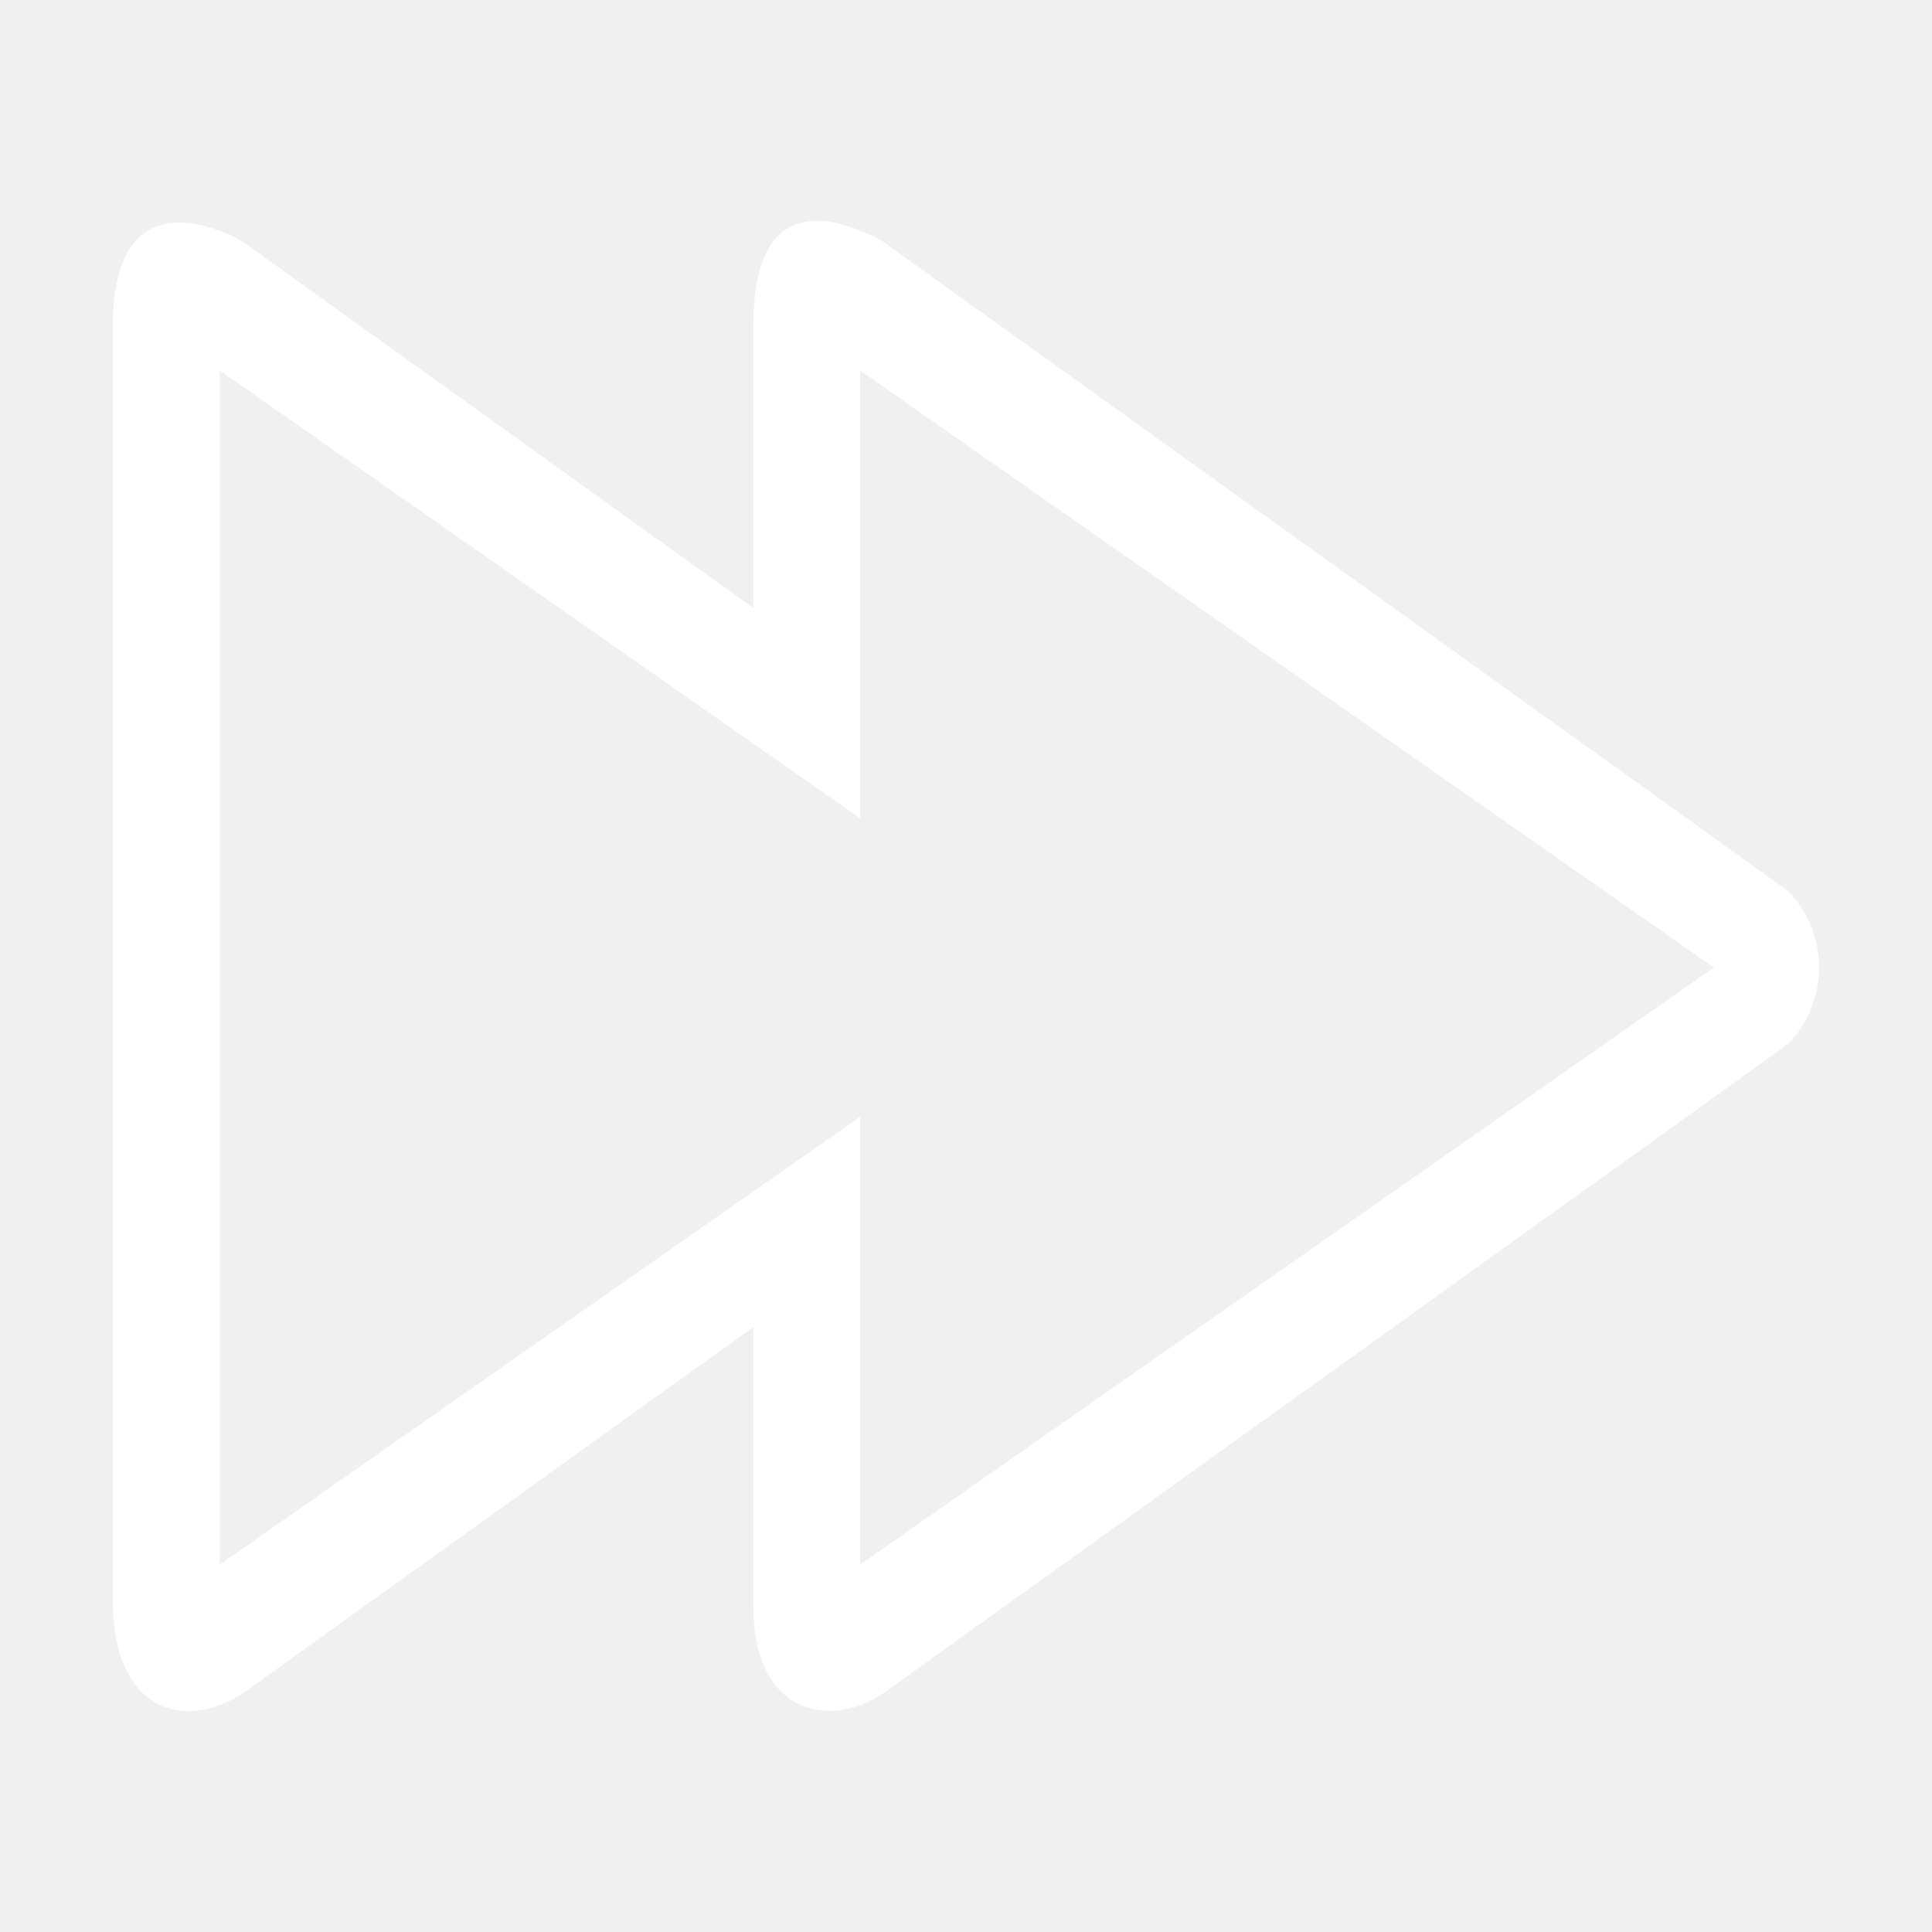
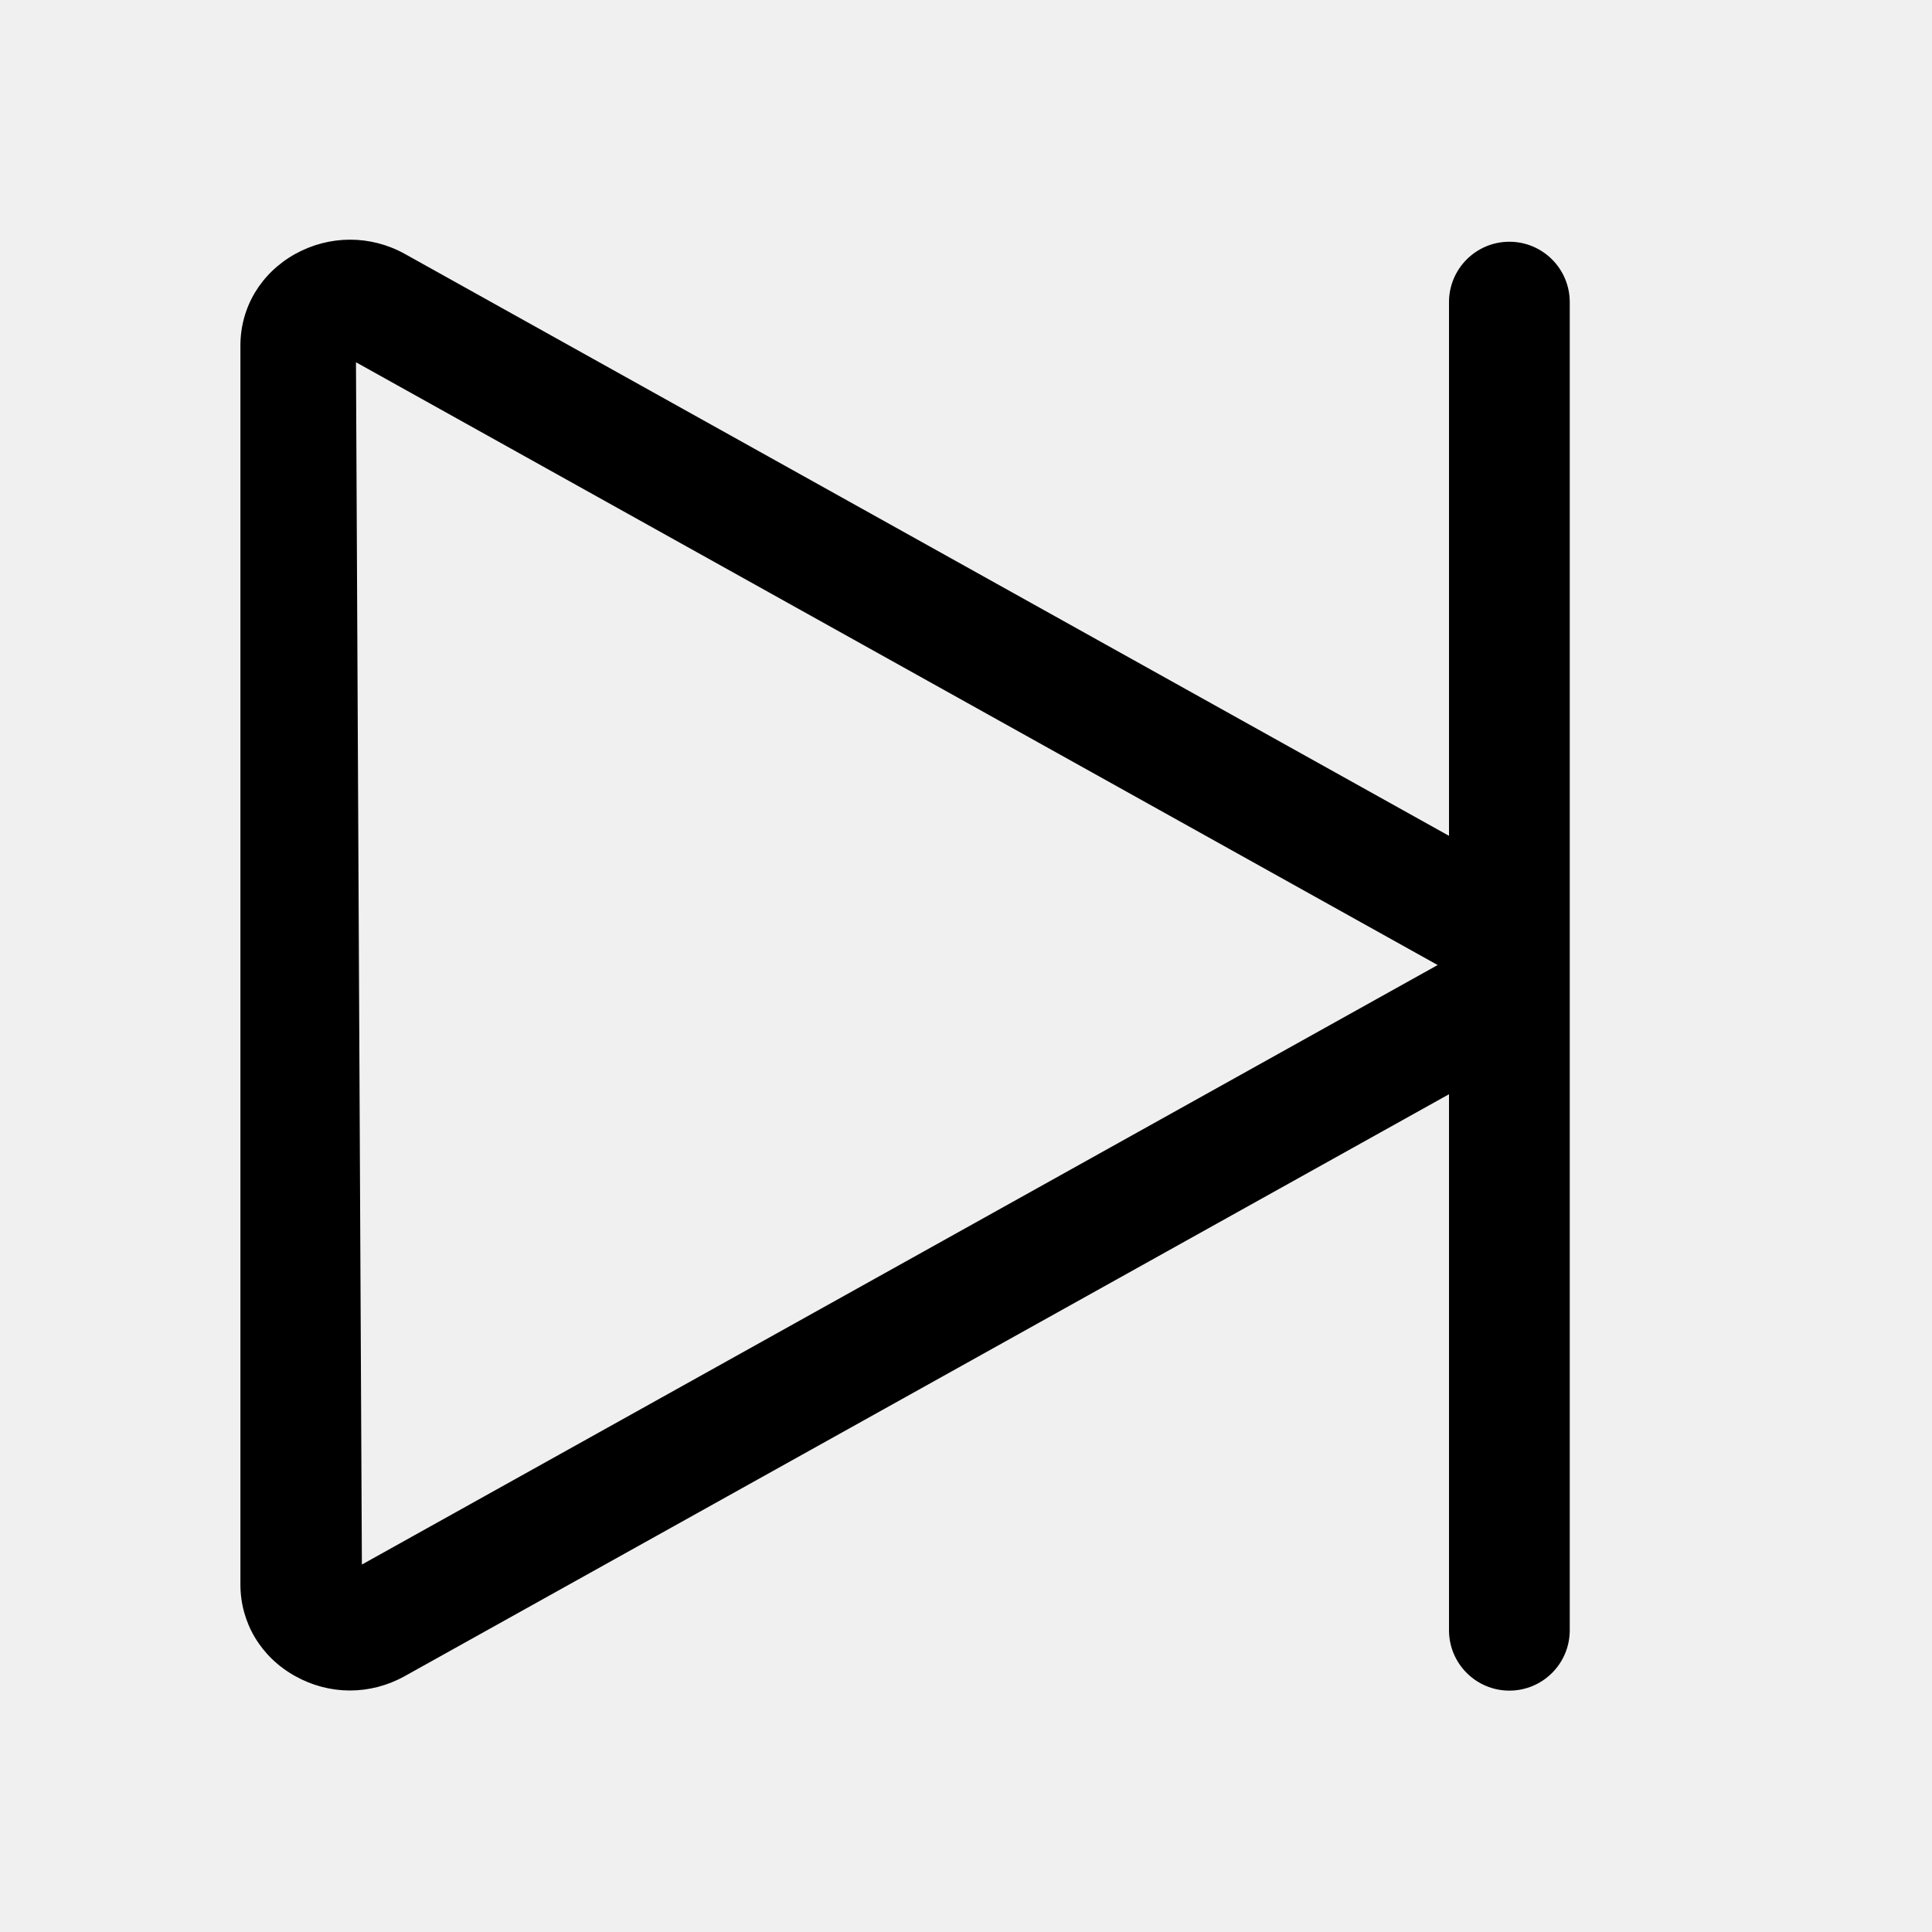
- <svg xmlns="http://www.w3.org/2000/svg" t="1606224294440" class="icon" viewBox="0 0 1024 1024" version="1.1" p-id="1903" width="200" height="200">
-   <defs>
-     <style type="text/css" />
+ <svg xmlns="http://www.w3.org/2000/svg" t="1647702515058" class="icon" viewBox="0 0 1024 1024" version="1.1" p-id="1169" width="200" height="200" id="svg8">
+   <defs id="defs4">
+     <style type="text/css" id="style2" />
  </defs>
-   <path d="M947.558 553.482 467.585 897.899c-29.166 18.873-68.268 9.602-68.295-46.411L399.29 703.367 128.175 897.899c-29.166 18.873-67.384 10.485-68.295-47.295L59.88 174.133c-0.883-63.975 36.479-63.464 68.295-46.384l271.114 194.517L399.289 172.367c0.028-65.741 36.479-61.698 68.295-44.618l479.974 344.375C969.661 494.598 969.661 531.021 947.558 553.482zM116.449 829.275l339.409-237.328c0 0 0 224.083 0 237.328l452.545-316.466-452.545-316.45c0 50.508 0 237.342 0 237.342L116.449 196.359C116.449 246.868 116.449 816.029 116.449 829.275z" p-id="1904" fill="#ffffff" />
+   <path d="M832 160.128c0-17.664-14.336-32-32-32S768 142.464 768 160.128l0 282.88L214.592 134.592c-18.176-10.112-39.936-10.048-58.112 0C138.24 144.768 127.424 162.88 127.424 183.168l0 656.64c0 20.224 10.816 38.464 29.056 48.576C165.568 893.44 175.488 896 185.472 896s19.968-2.56 29.056-7.616L768 579.968l0 284.096c0 17.664 14.336 32 32 32s32-14.336 32-32L832 160.128zM191.808 829.248 188.672 192l573.312 319.488L191.808 829.248z" p-id="1170" fill="#000000" id="path6" />
</svg>
